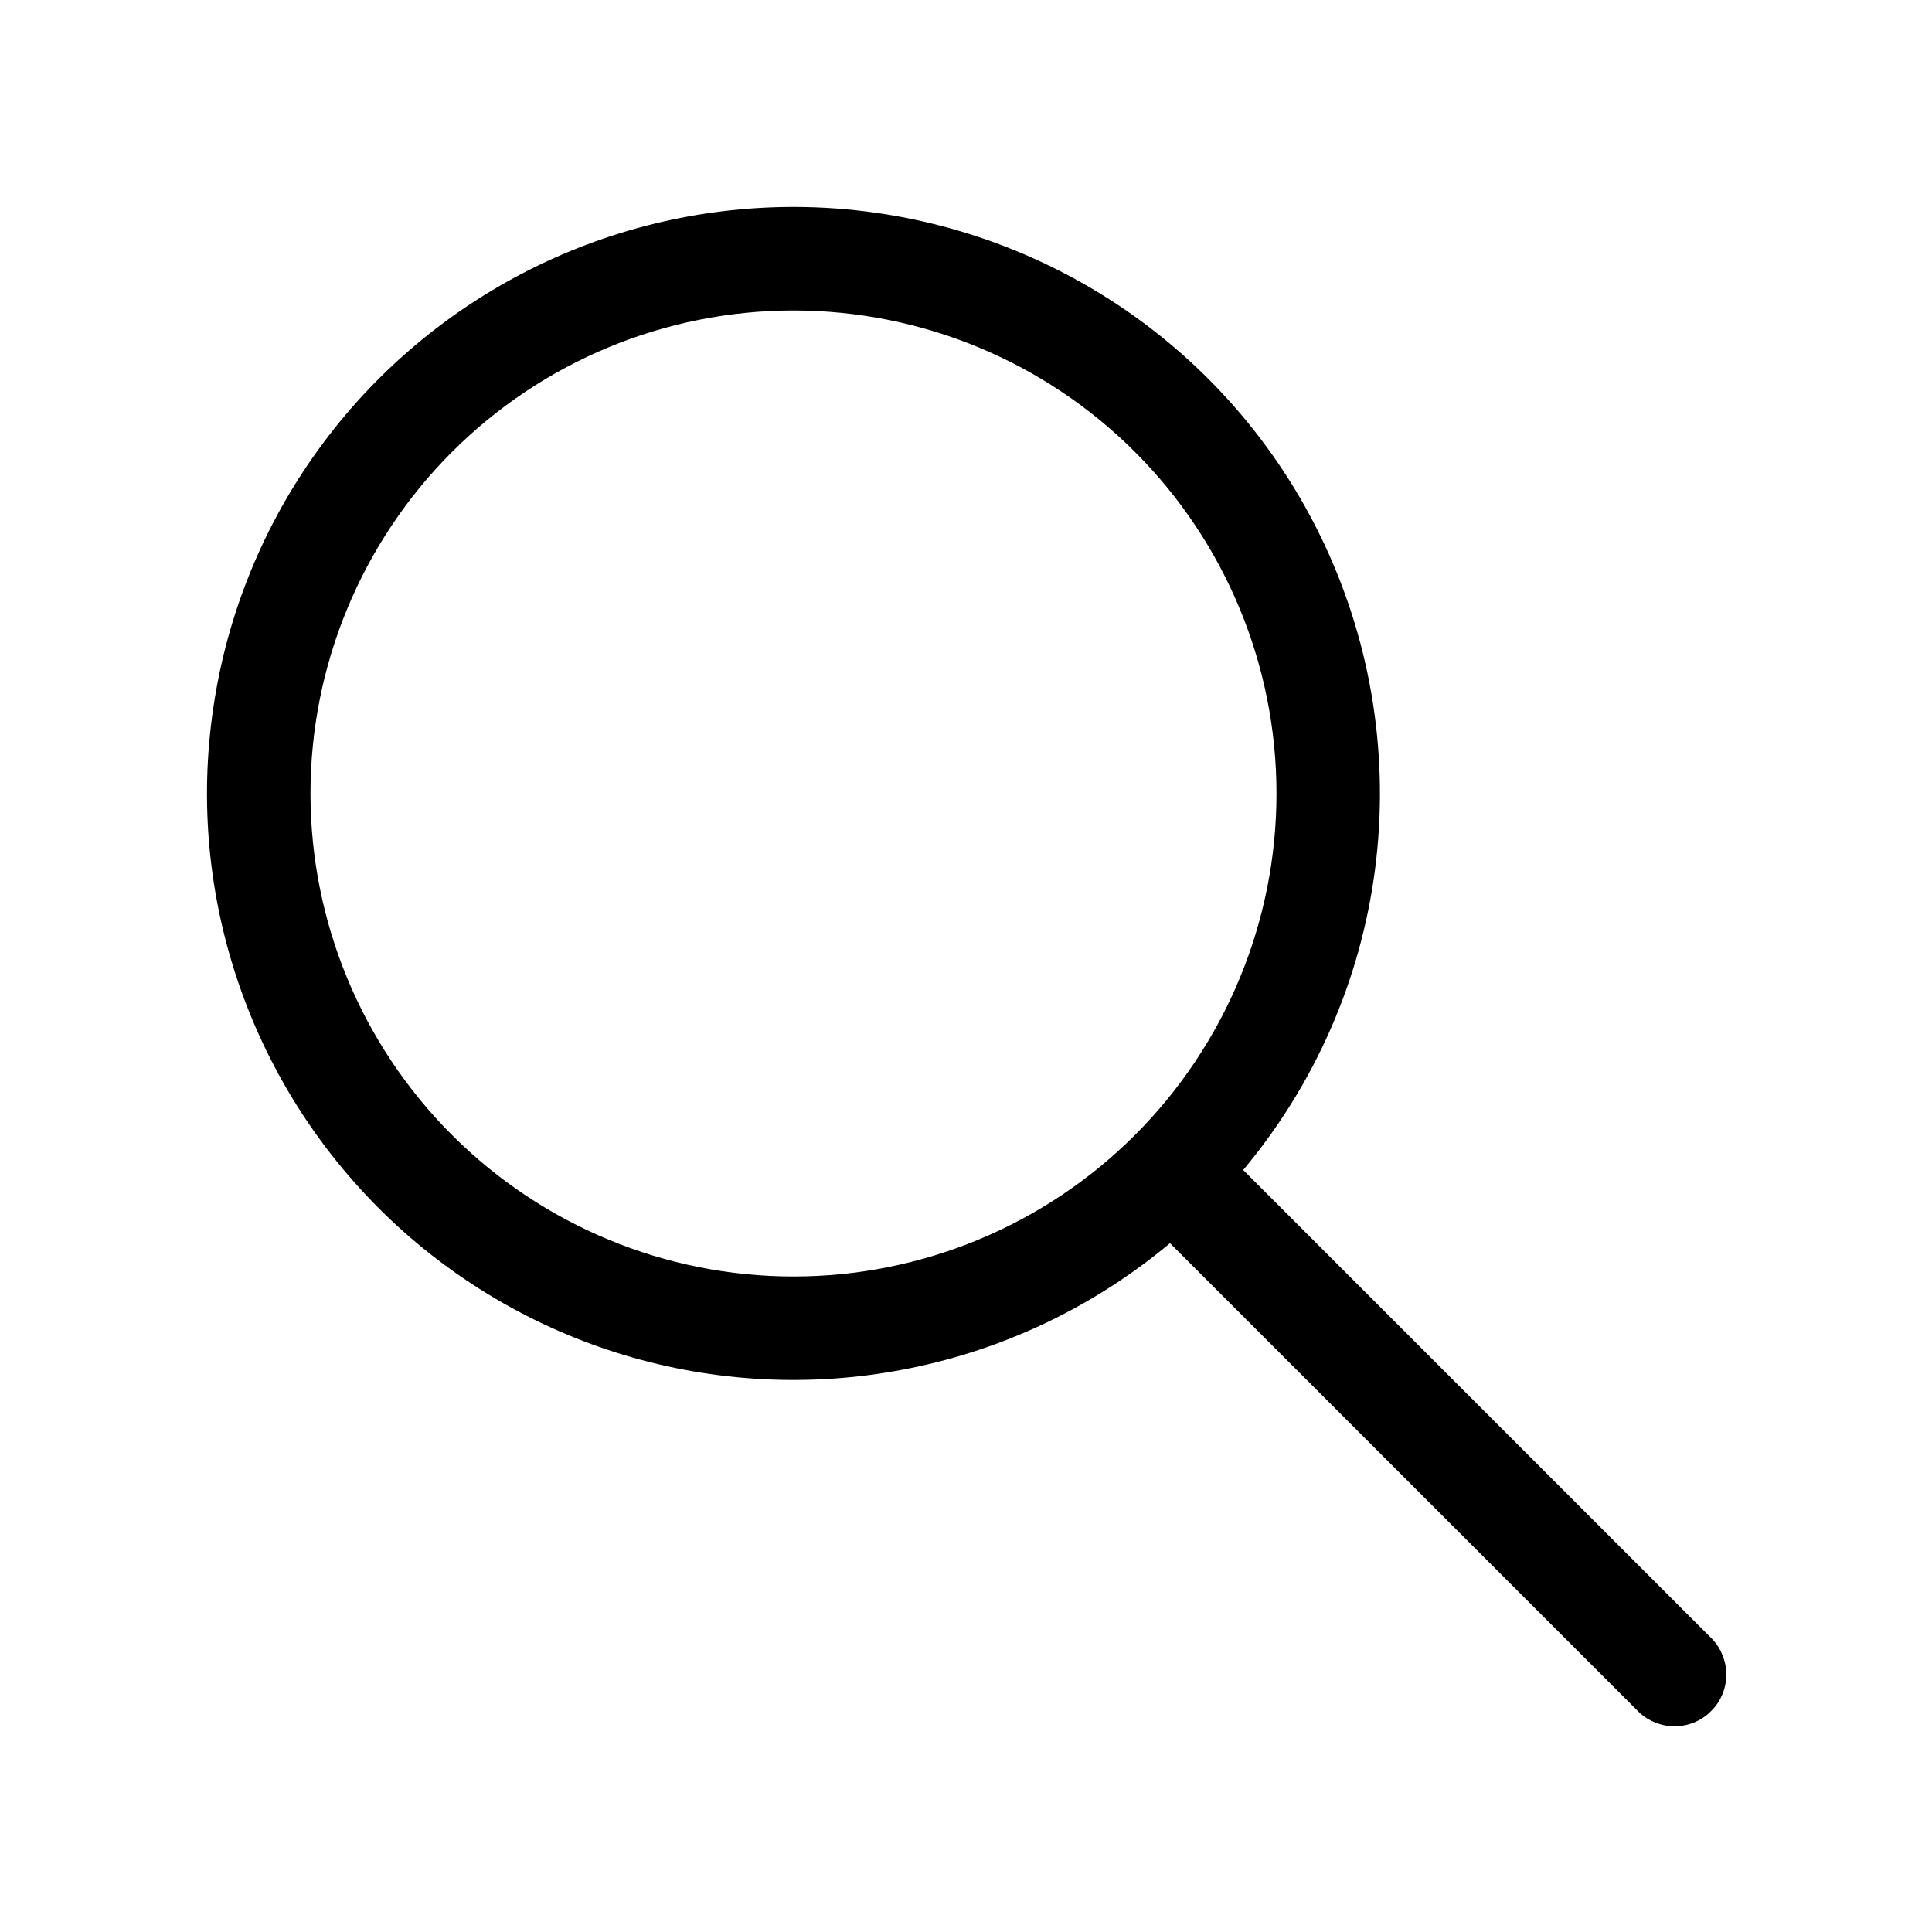
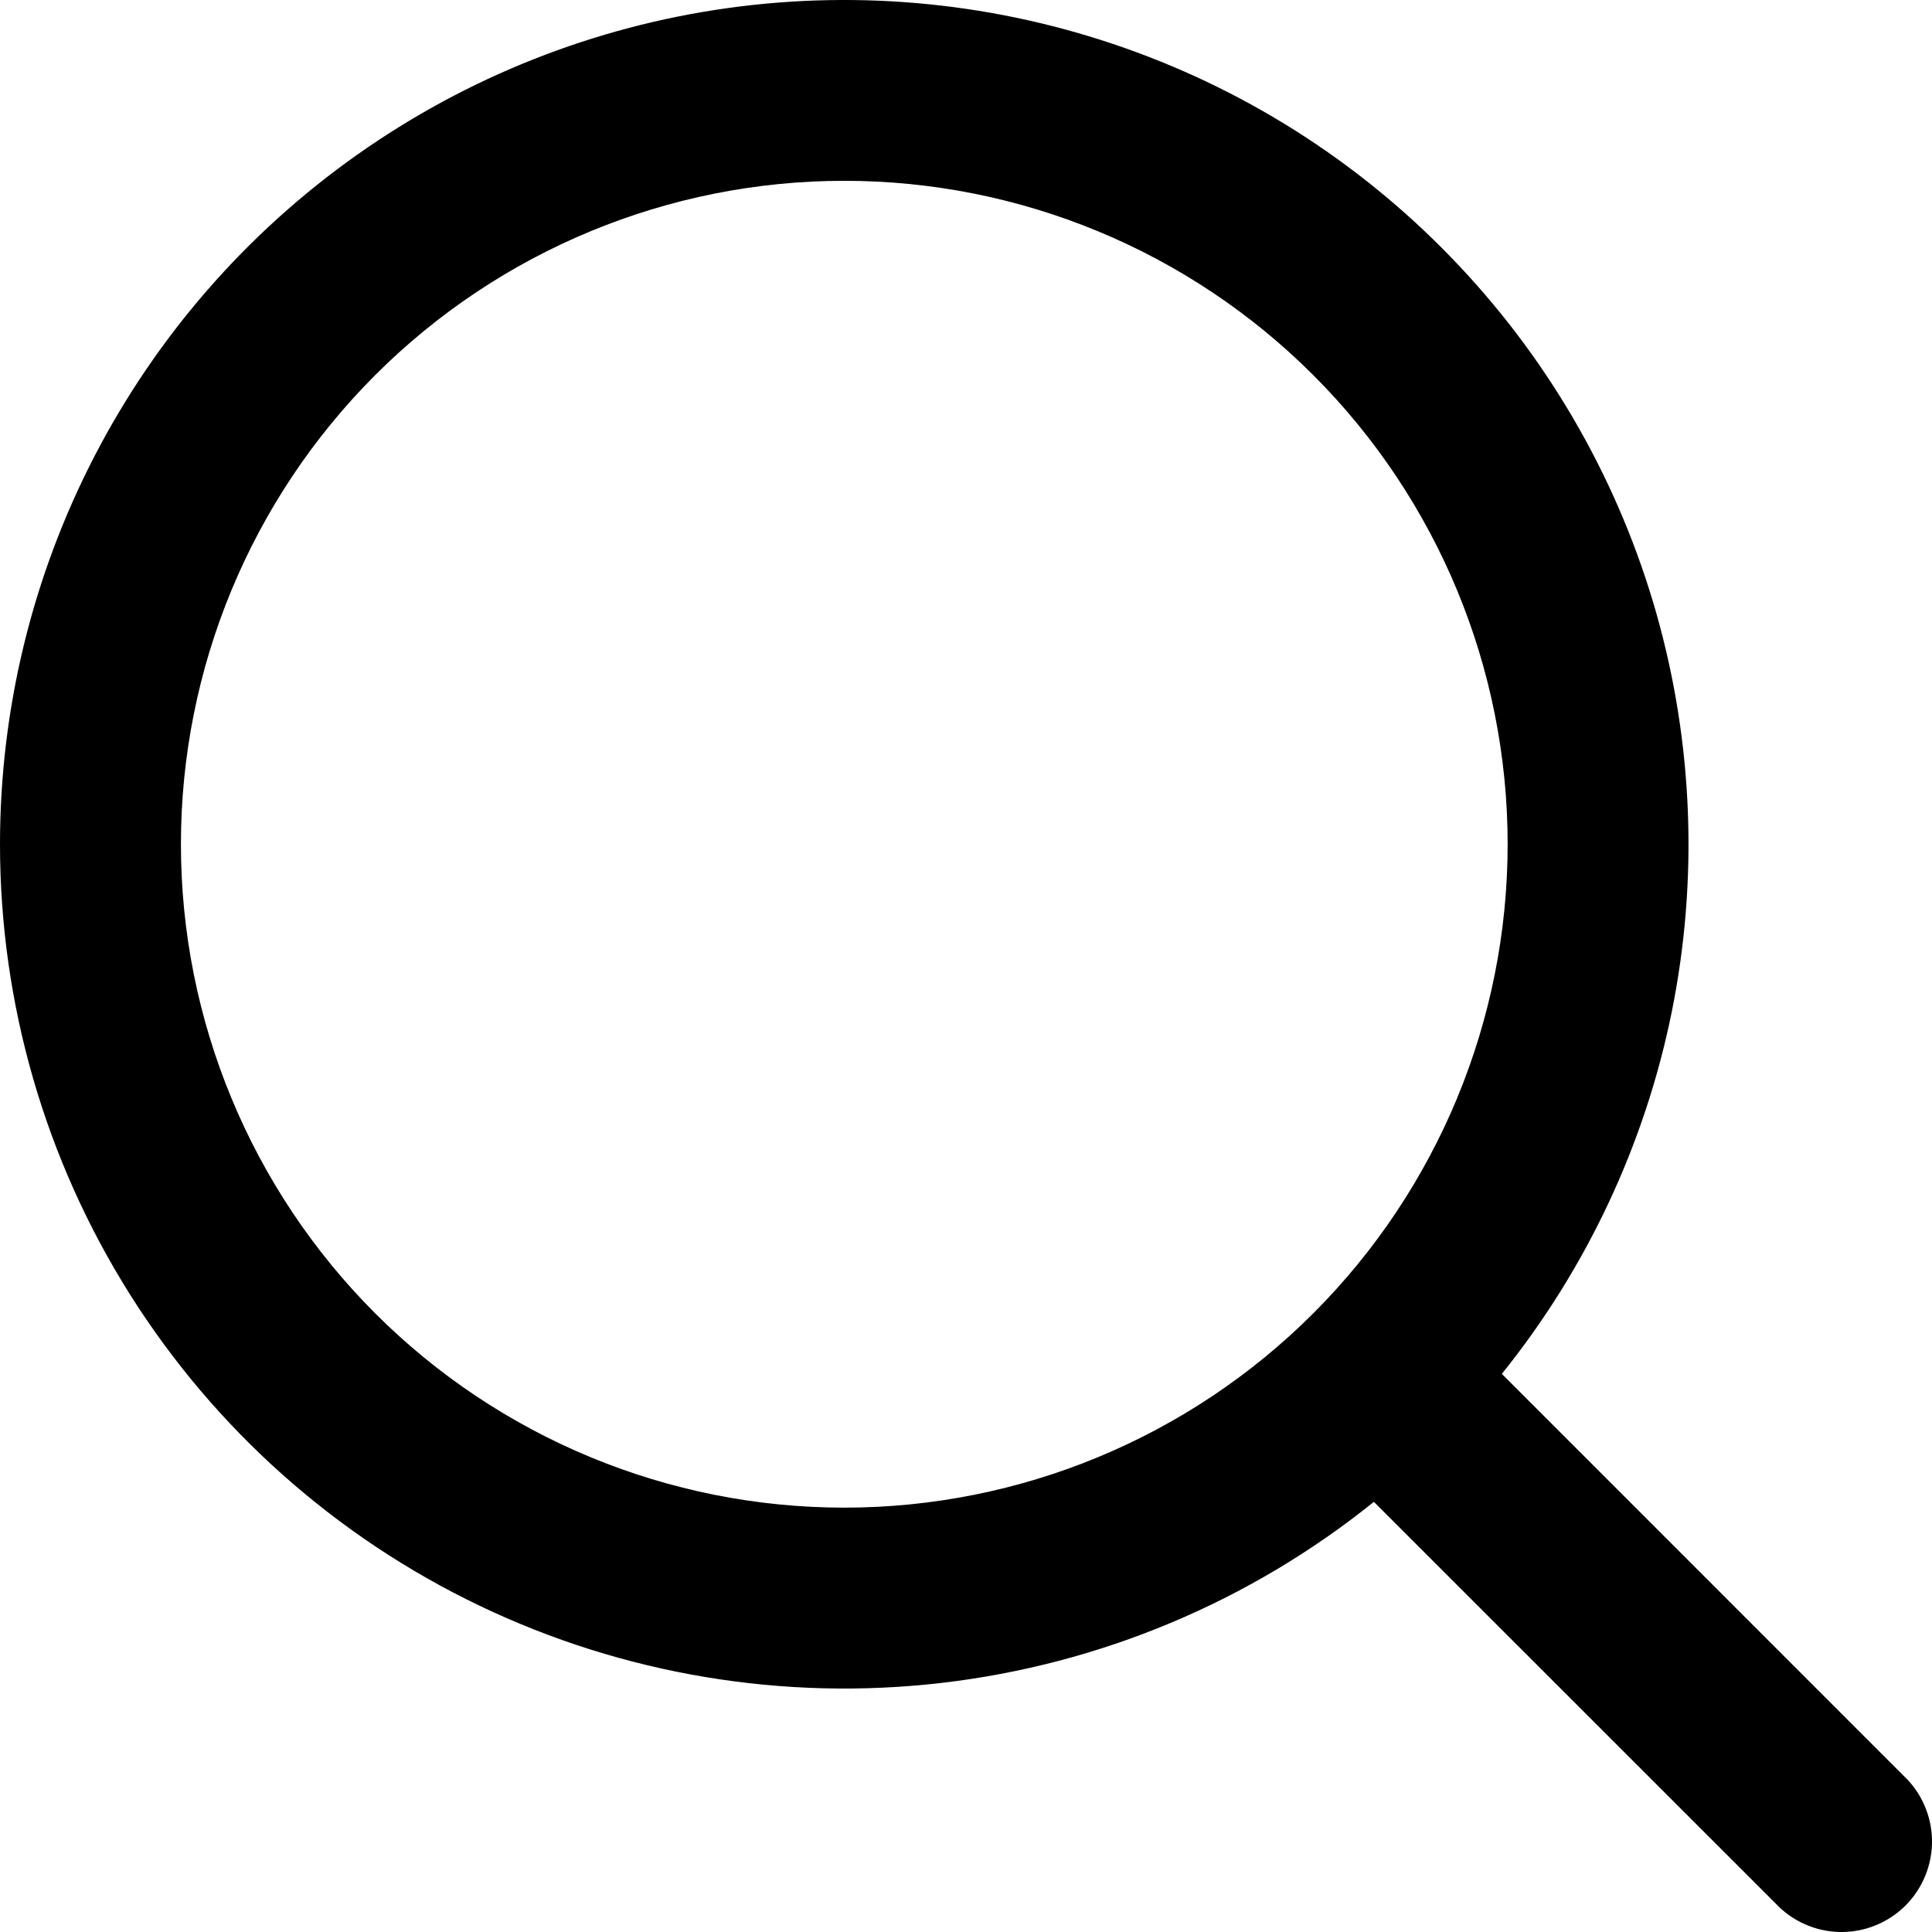
<svg xmlns="http://www.w3.org/2000/svg" width="17" height="17" viewBox="0 0 17 17" fill="none">
-   <path d="M2.732 6.982C2.732 5.855 3.18 4.774 3.977 3.977C4.774 3.18 5.855 2.732 6.982 2.732C8.109 2.732 9.19 3.18 9.987 3.977C10.784 4.774 11.232 5.855 11.232 6.982C11.232 8.109 10.784 9.19 9.987 9.987C9.19 10.784 8.109 11.232 6.982 11.232C5.855 11.232 4.774 10.784 3.977 9.987C3.18 9.19 2.732 8.109 2.732 6.982ZM6.982 1.821C6.153 1.821 5.335 2.021 4.6 2.404C3.864 2.787 3.231 3.342 2.755 4.021C2.279 4.7 1.974 5.484 1.866 6.307C1.757 7.129 1.848 7.965 2.132 8.745C2.415 9.524 2.882 10.224 3.493 10.785C4.104 11.345 4.841 11.751 5.642 11.966C6.443 12.181 7.285 12.2 8.094 12.021C8.904 11.843 9.659 11.471 10.295 10.939L14.401 15.045C14.443 15.09 14.493 15.126 14.549 15.15C14.605 15.175 14.665 15.189 14.726 15.19C14.787 15.191 14.848 15.18 14.905 15.157C14.962 15.134 15.013 15.1 15.056 15.056C15.1 15.013 15.134 14.962 15.157 14.905C15.18 14.848 15.191 14.788 15.19 14.726C15.189 14.665 15.175 14.605 15.15 14.549C15.126 14.493 15.09 14.443 15.045 14.401L10.939 10.295C11.569 9.542 11.972 8.625 12.099 7.652C12.226 6.678 12.073 5.688 11.658 4.799C11.243 3.909 10.582 3.156 9.754 2.629C8.925 2.102 7.964 1.821 6.982 1.821Z" fill="black" />
+   <path fill-rule="evenodd" clip-rule="evenodd" d="M7.429 1.591C5.881 1.591 4.396 2.206 3.301 3.301C2.207 4.396 1.592 5.88 1.592 7.428C1.592 8.977 2.207 10.461 3.301 11.556C4.396 12.651 5.881 13.266 7.429 13.266C8.977 13.266 10.461 12.651 11.556 11.556C12.651 10.461 13.266 8.977 13.266 7.428C13.266 5.88 12.651 4.396 11.556 3.301C10.461 2.206 8.977 1.591 7.429 1.591ZM1.71494e-08 7.428C0 6.241 0.285 5.07 0.831 4.015C1.377 2.96 2.168 2.051 3.138 1.365C4.107 0.679 5.227 0.235 6.404 0.071C7.58 -0.093 8.779 0.028 9.899 0.423C11.02 0.818 12.029 1.476 12.842 2.342C13.656 3.207 14.25 4.255 14.575 5.398C14.899 6.541 14.945 7.745 14.709 8.909C14.472 10.073 13.96 11.163 13.215 12.089L16.747 15.622C16.825 15.695 16.888 15.782 16.931 15.88C16.975 15.978 16.998 16.083 17 16.19C17.002 16.297 16.982 16.403 16.942 16.502C16.902 16.601 16.843 16.691 16.767 16.767C16.691 16.843 16.601 16.902 16.502 16.942C16.403 16.982 16.297 17.002 16.19 17C16.083 16.998 15.978 16.975 15.88 16.931C15.783 16.888 15.695 16.825 15.622 16.747L12.089 13.215C10.997 14.094 9.679 14.646 8.287 14.808C6.895 14.97 5.486 14.735 4.222 14.13C2.957 13.525 1.89 12.575 1.143 11.389C0.396 10.203 -9.51929e-05 8.83 1.71494e-08 7.428Z" fill="black" />
</svg>
